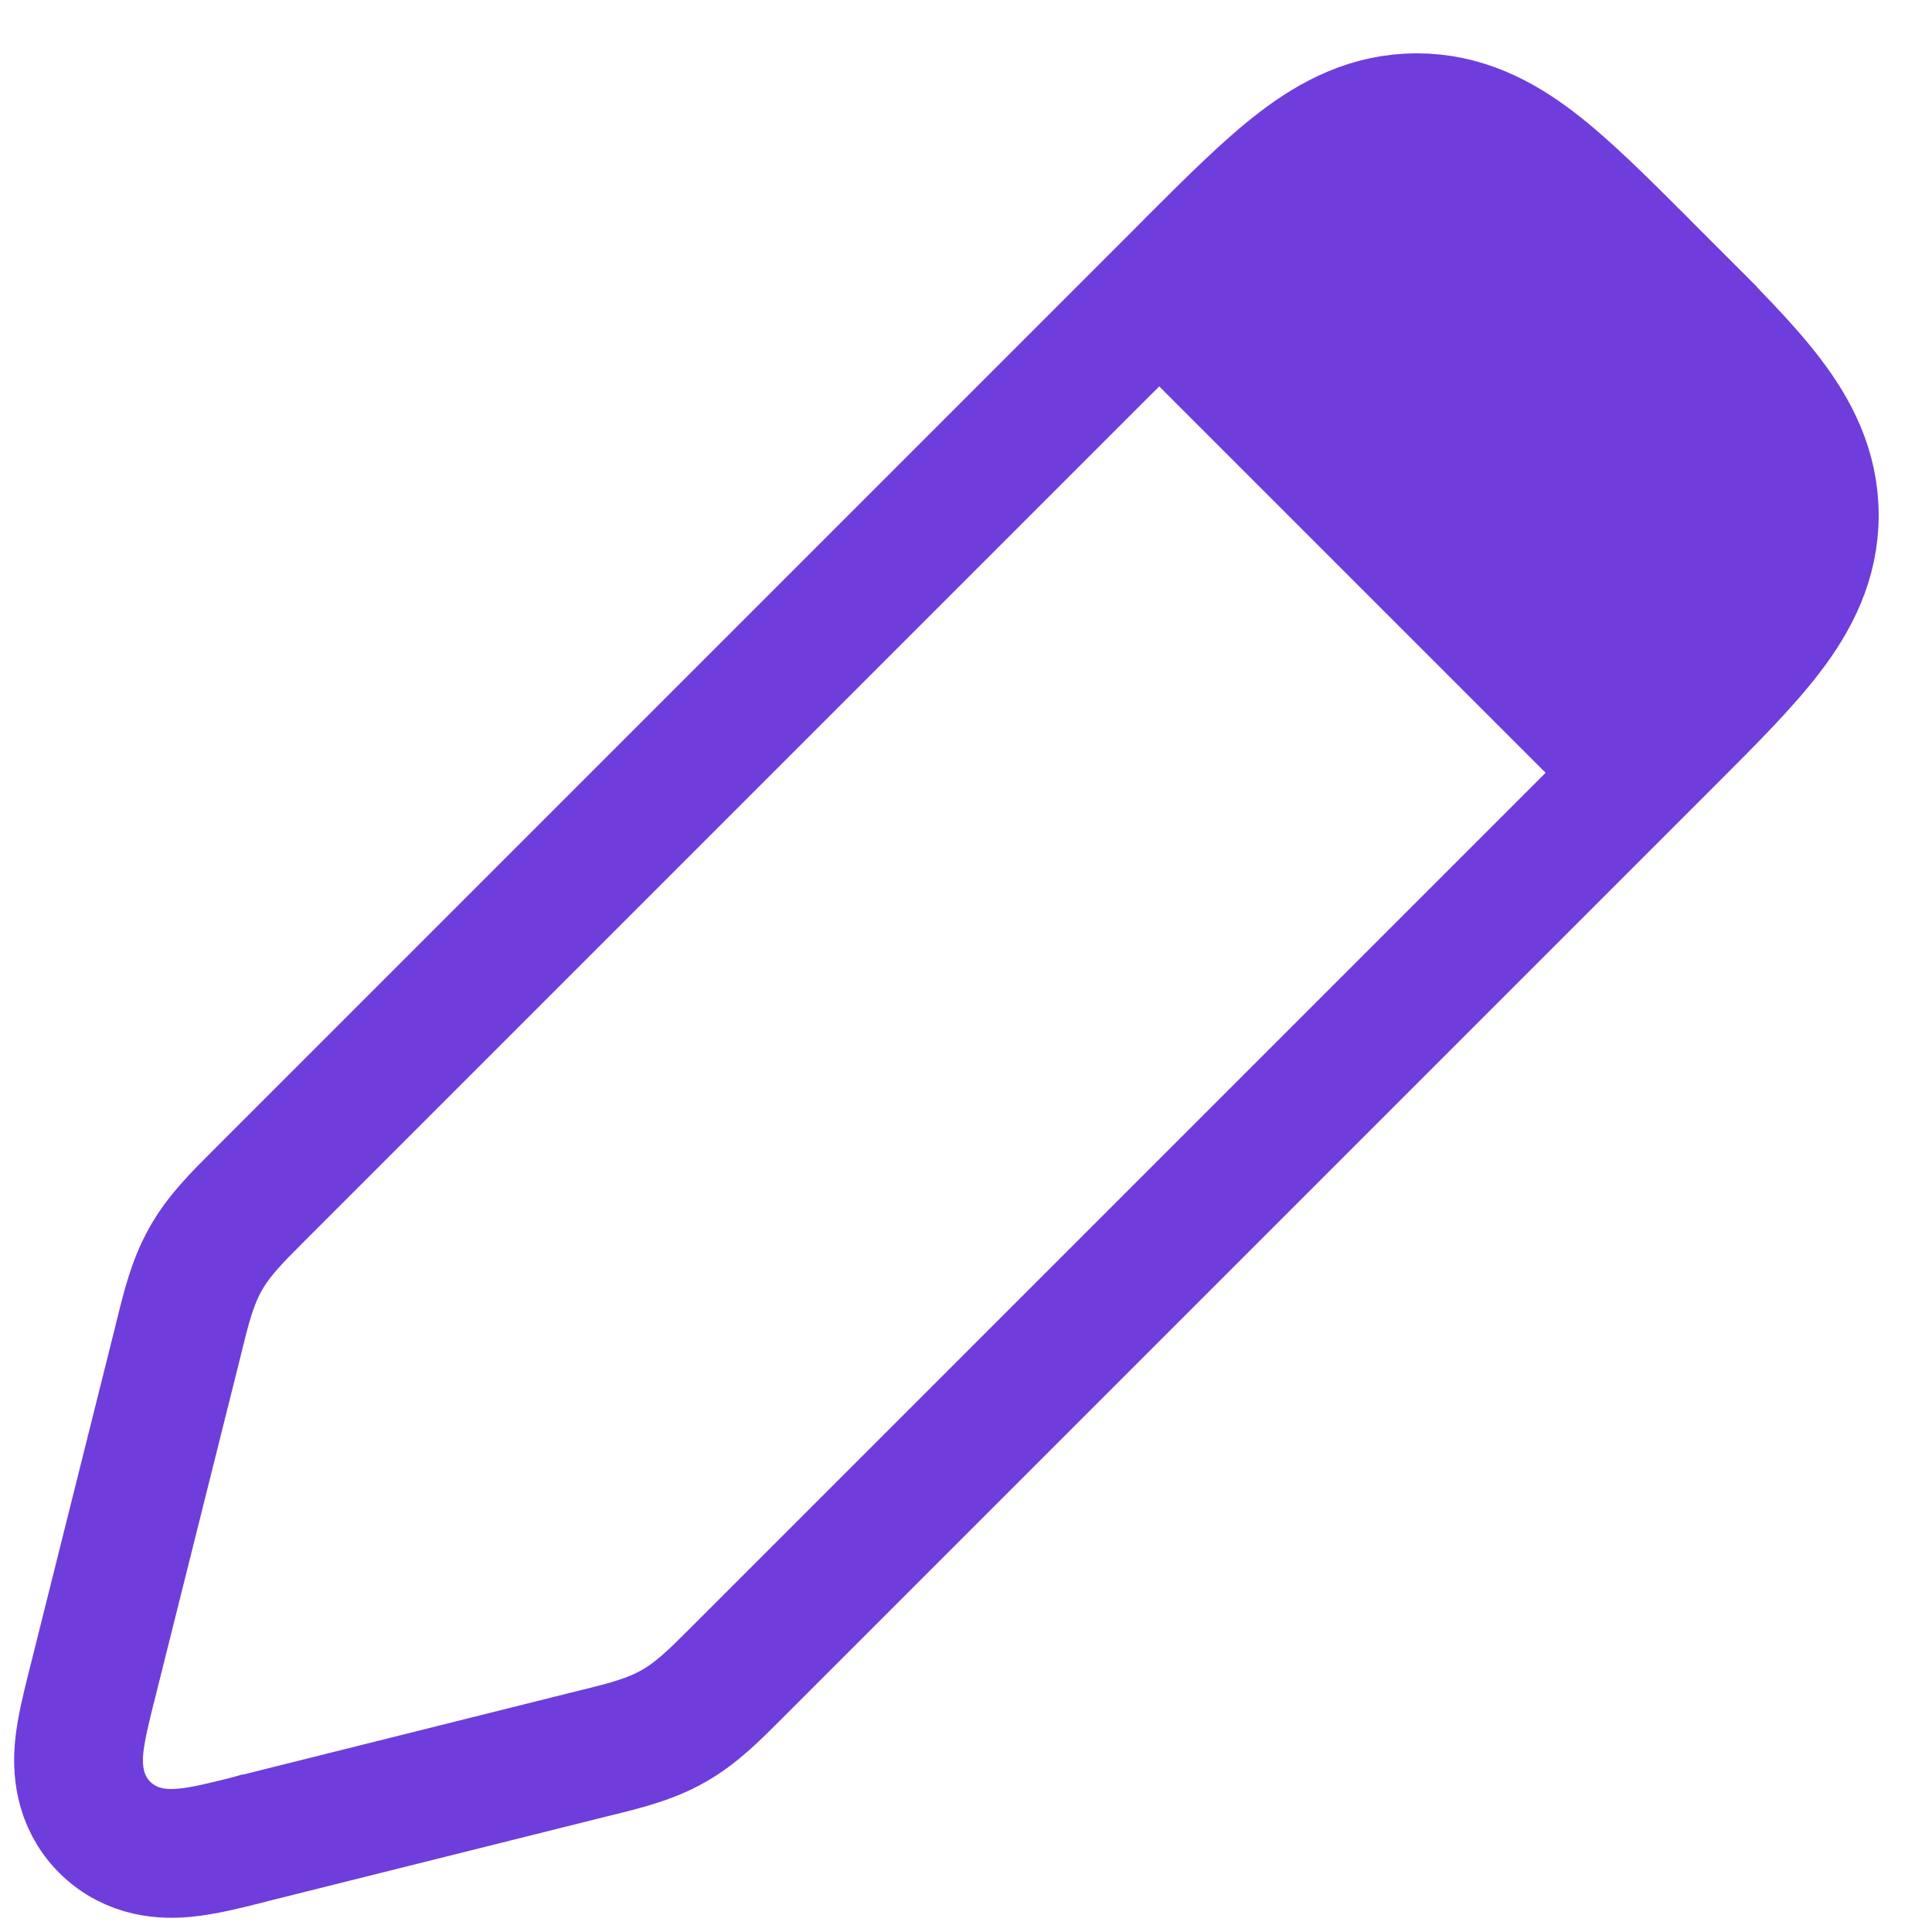
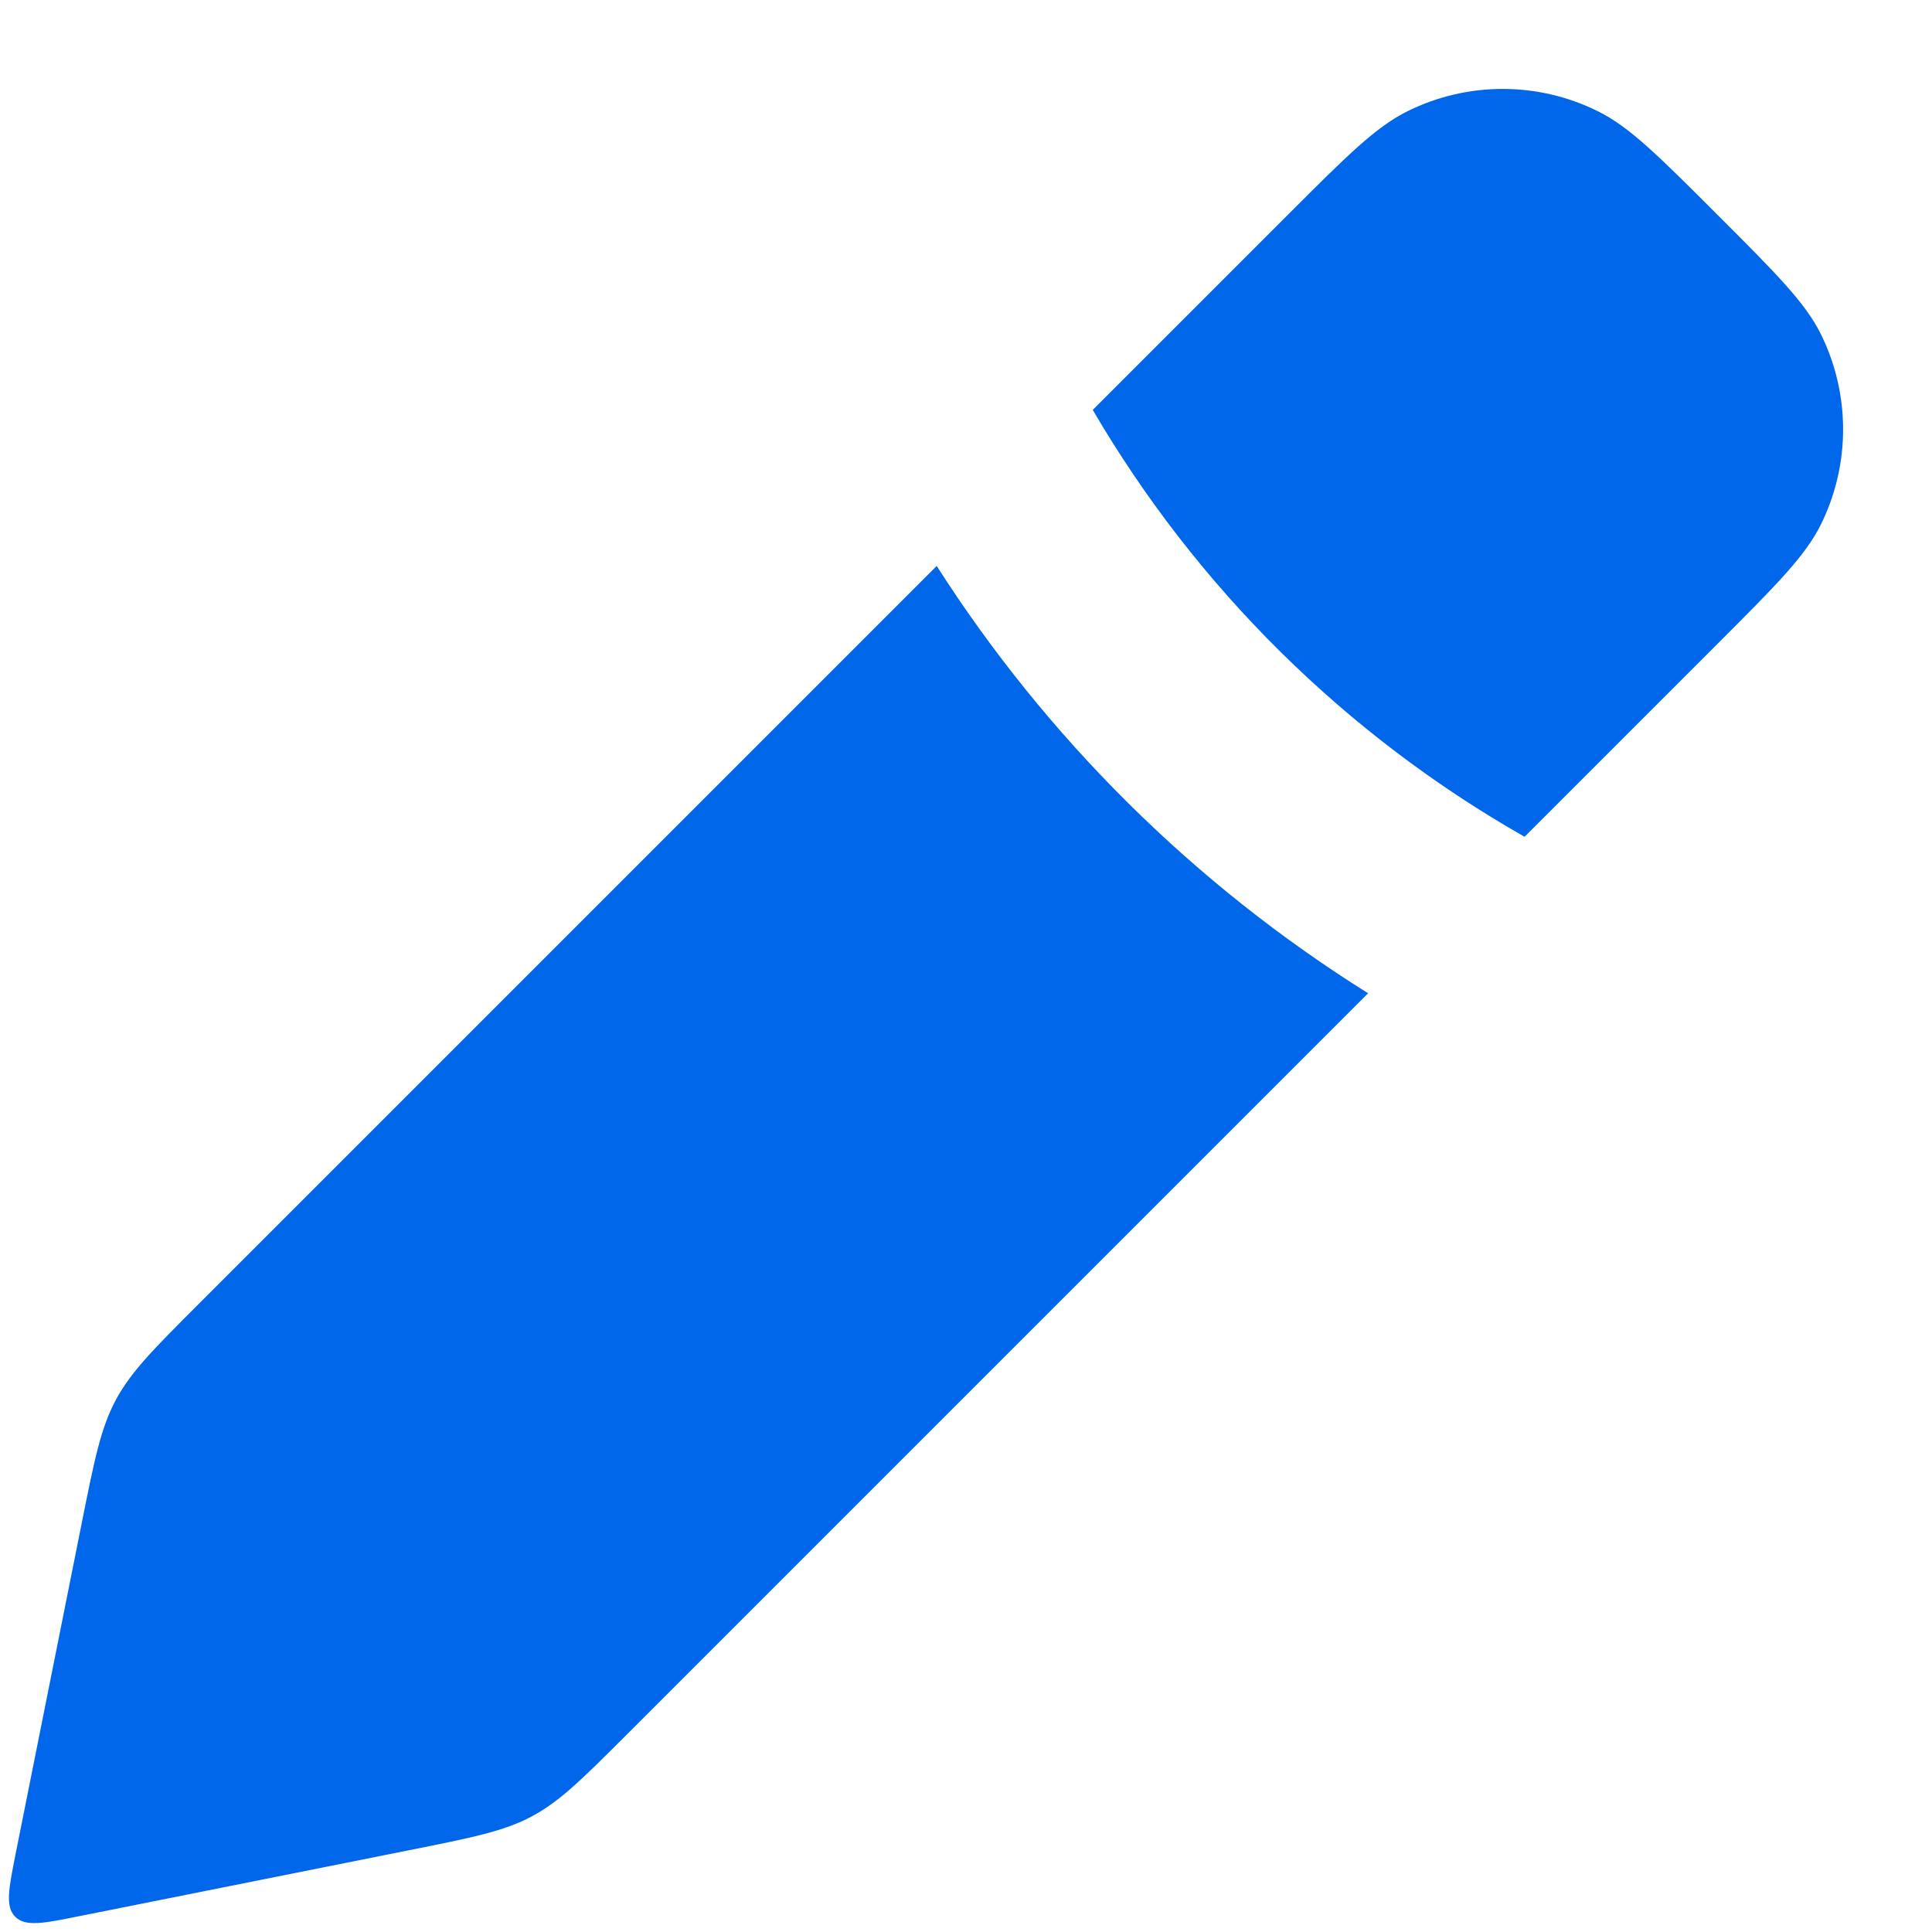
- <svg xmlns="http://www.w3.org/2000/svg" width="15" height="15" viewBox="0 0 15 15" fill="none">
-   <path d="M1.93 14.283L1.93 14.283L1.951 14.277L1.952 14.277L4.584 13.619C4.599 13.616 4.614 13.612 4.629 13.608C4.852 13.553 5.049 13.504 5.228 13.402C5.407 13.301 5.55 13.157 5.712 12.995C5.723 12.984 5.734 12.973 5.745 12.962L12.939 5.768L12.939 5.768L12.963 5.744C13.276 5.431 13.546 5.161 13.733 4.916C13.934 4.653 14.086 4.36 14.086 4C14.086 3.64 13.934 3.347 13.733 3.084C13.546 2.839 13.276 2.569 12.963 2.256L12.939 2.232L12.586 2.586L12.939 2.232L12.768 2.061L12.745 2.037C12.431 1.724 12.161 1.454 11.916 1.267C11.653 1.066 11.36 0.914 11 0.914C10.64 0.914 10.347 1.066 10.084 1.267C9.839 1.454 9.569 1.724 9.255 2.037L9.232 2.061L2.038 9.255C2.027 9.266 2.016 9.277 2.005 9.288C1.843 9.45 1.699 9.593 1.598 9.772C1.496 9.951 1.447 10.148 1.392 10.371C1.388 10.386 1.384 10.401 1.381 10.416L0.717 13.07C0.715 13.079 0.713 13.088 0.71 13.097C0.671 13.254 0.629 13.421 0.615 13.562C0.6 13.716 0.604 13.977 0.813 14.187C1.023 14.396 1.284 14.4 1.438 14.384C1.579 14.371 1.746 14.329 1.903 14.29C1.912 14.287 1.921 14.285 1.93 14.283Z" stroke="#6F3DDB" />
-   <path d="M8.5 2.5L11.5 0.5L14.5 3.5L12.5 6.5L8.5 2.5Z" fill="#6F3DDB" />
+ <svg xmlns="http://www.w3.org/2000/svg" width="18" height="18" viewBox="0 0 18 18" fill="none">
+   <path fill-rule="evenodd" clip-rule="evenodd" d="M14.204 7.796L16 6C16.545 5.455 16.818 5.182 16.964 4.888C17.241 4.329 17.241 3.672 16.964 3.112C16.818 2.818 16.545 2.545 16 2C15.455 1.455 15.182 1.182 14.888 1.037C14.329 0.759 13.671 0.759 13.112 1.037C12.818 1.182 12.545 1.455 12 2L10.181 3.819C11.145 5.469 12.531 6.845 14.204 7.796ZM8.727 5.273L1.856 12.144C1.431 12.569 1.219 12.781 1.079 13.043C0.939 13.304 0.88 13.598 0.762 14.188L0.147 17.265C0.081 17.597 0.047 17.764 0.142 17.858C0.237 17.953 0.403 17.92 0.735 17.853L3.812 17.238C4.402 17.12 4.697 17.061 4.958 16.921C5.219 16.781 5.431 16.569 5.856 16.144L12.746 9.254C11.124 8.239 9.752 6.876 8.727 5.273Z" fill="#0066EA" />
</svg>
